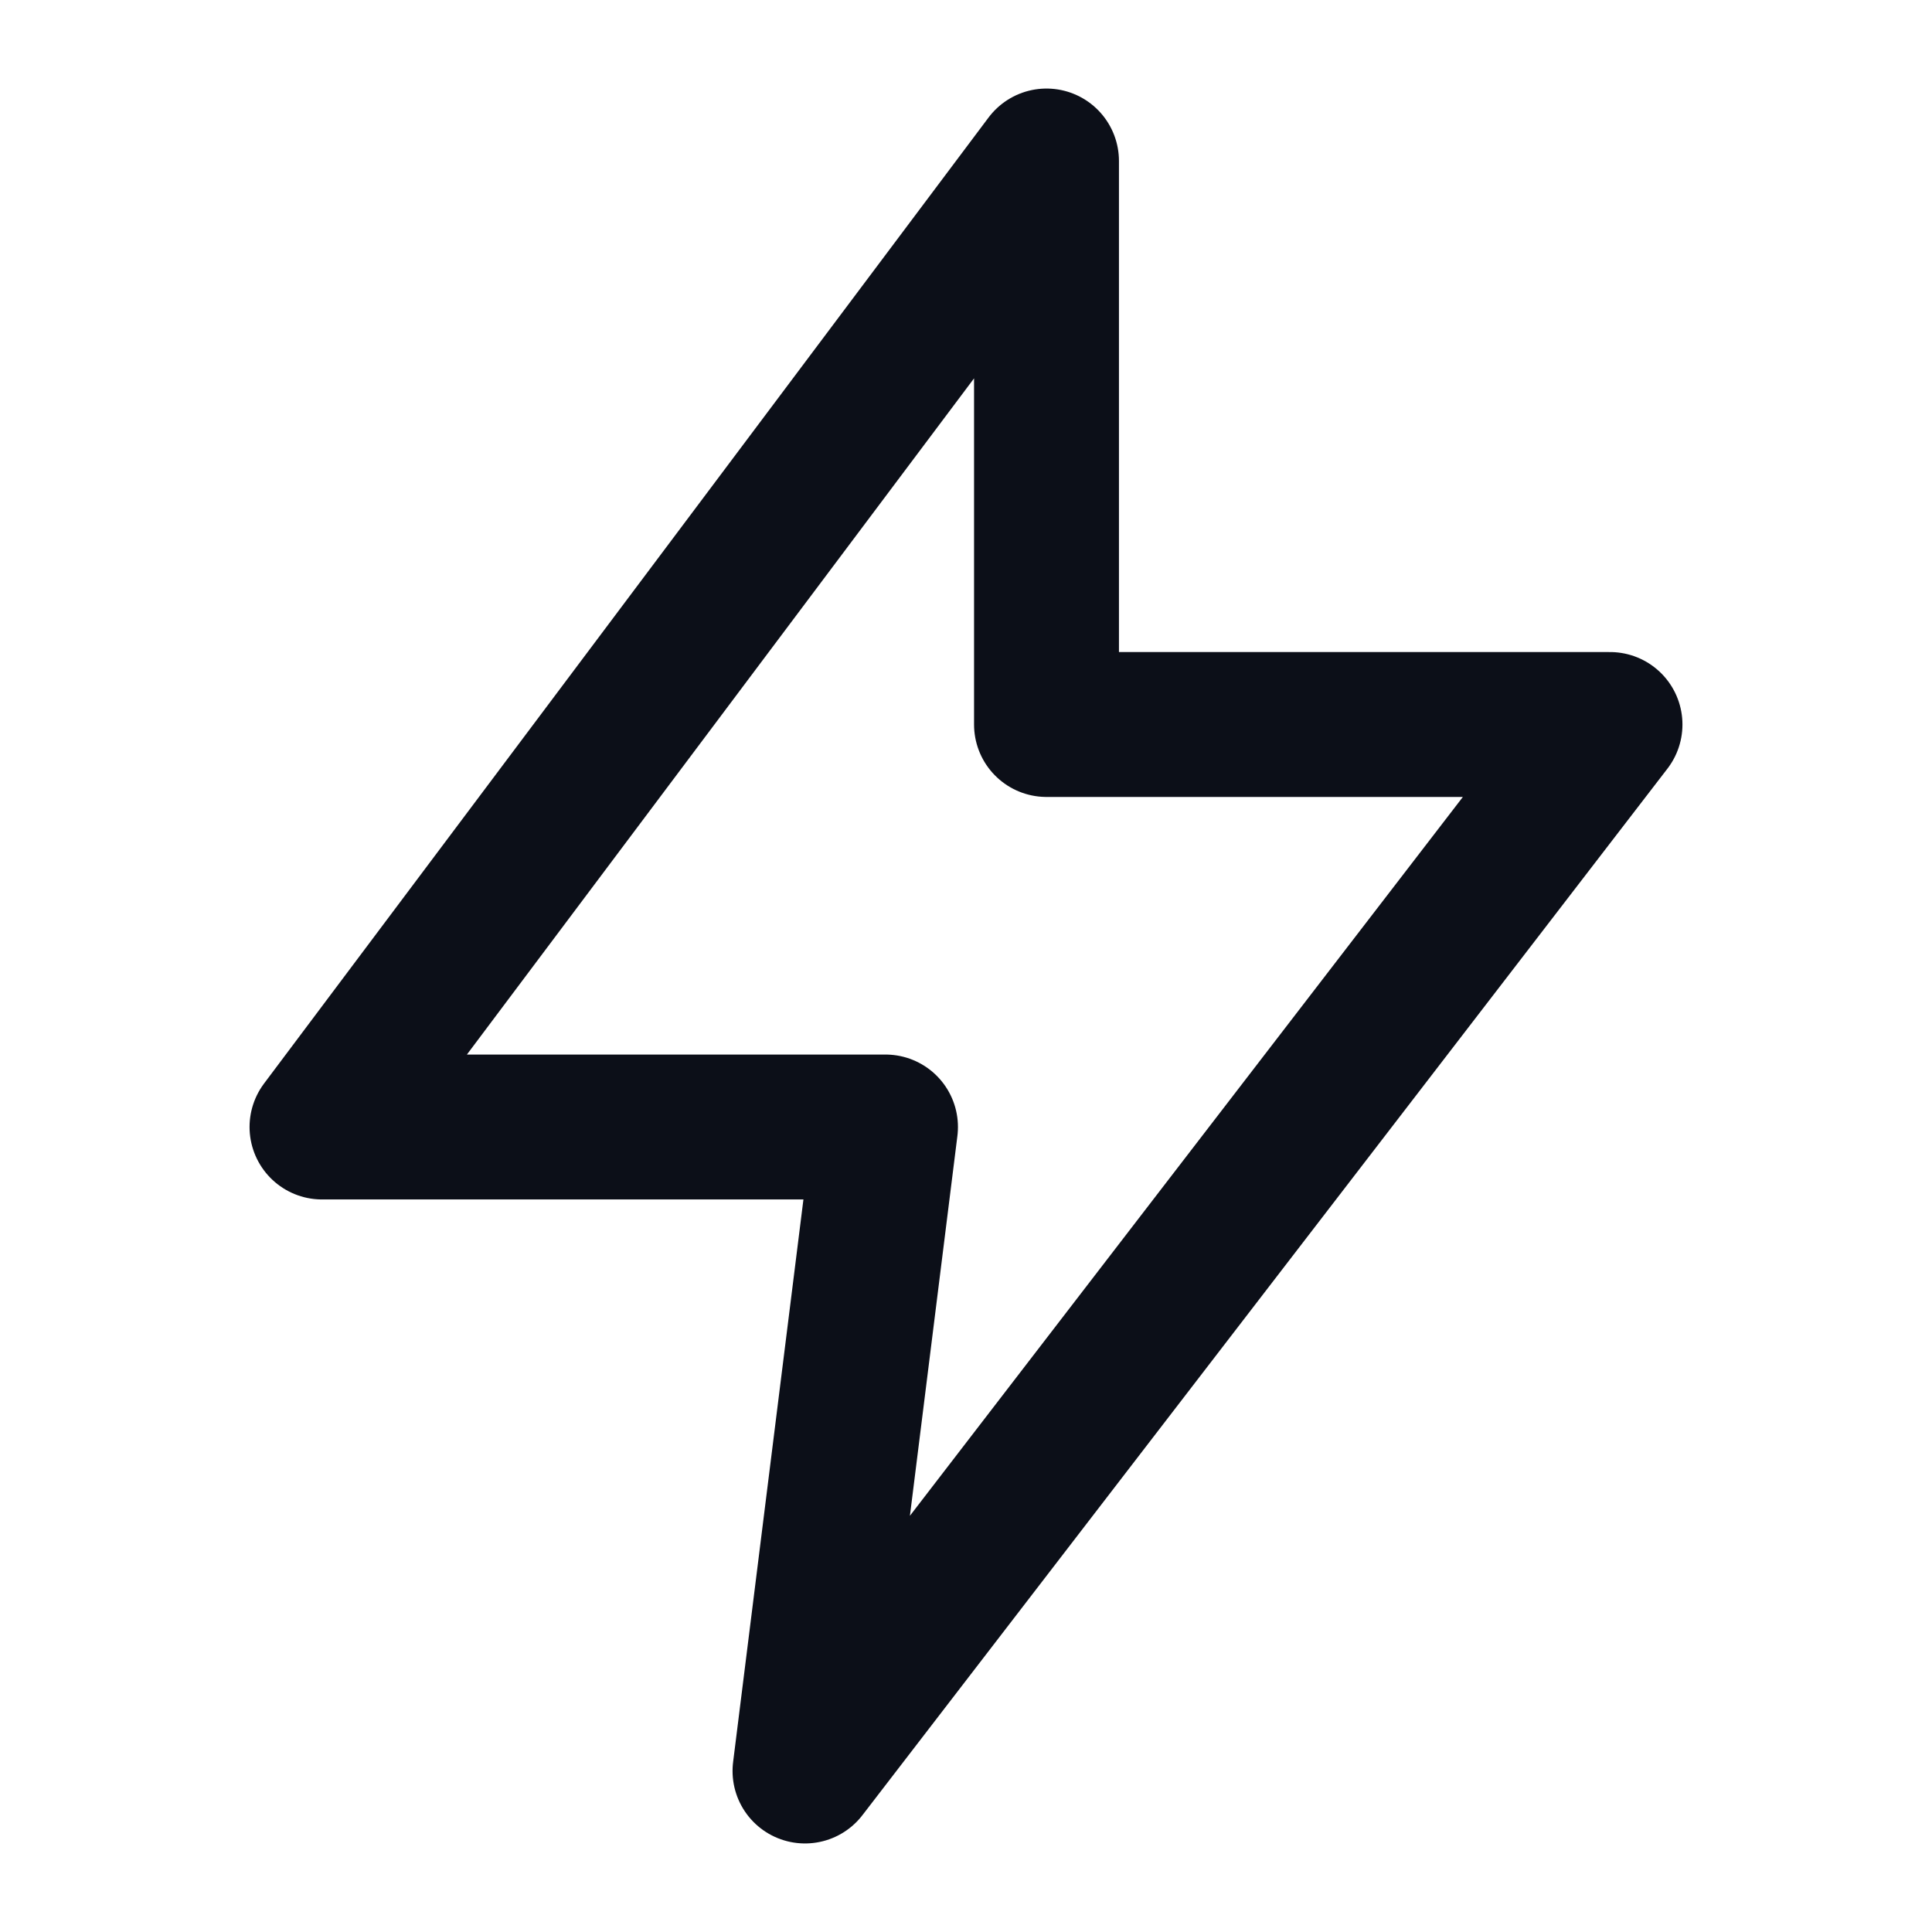
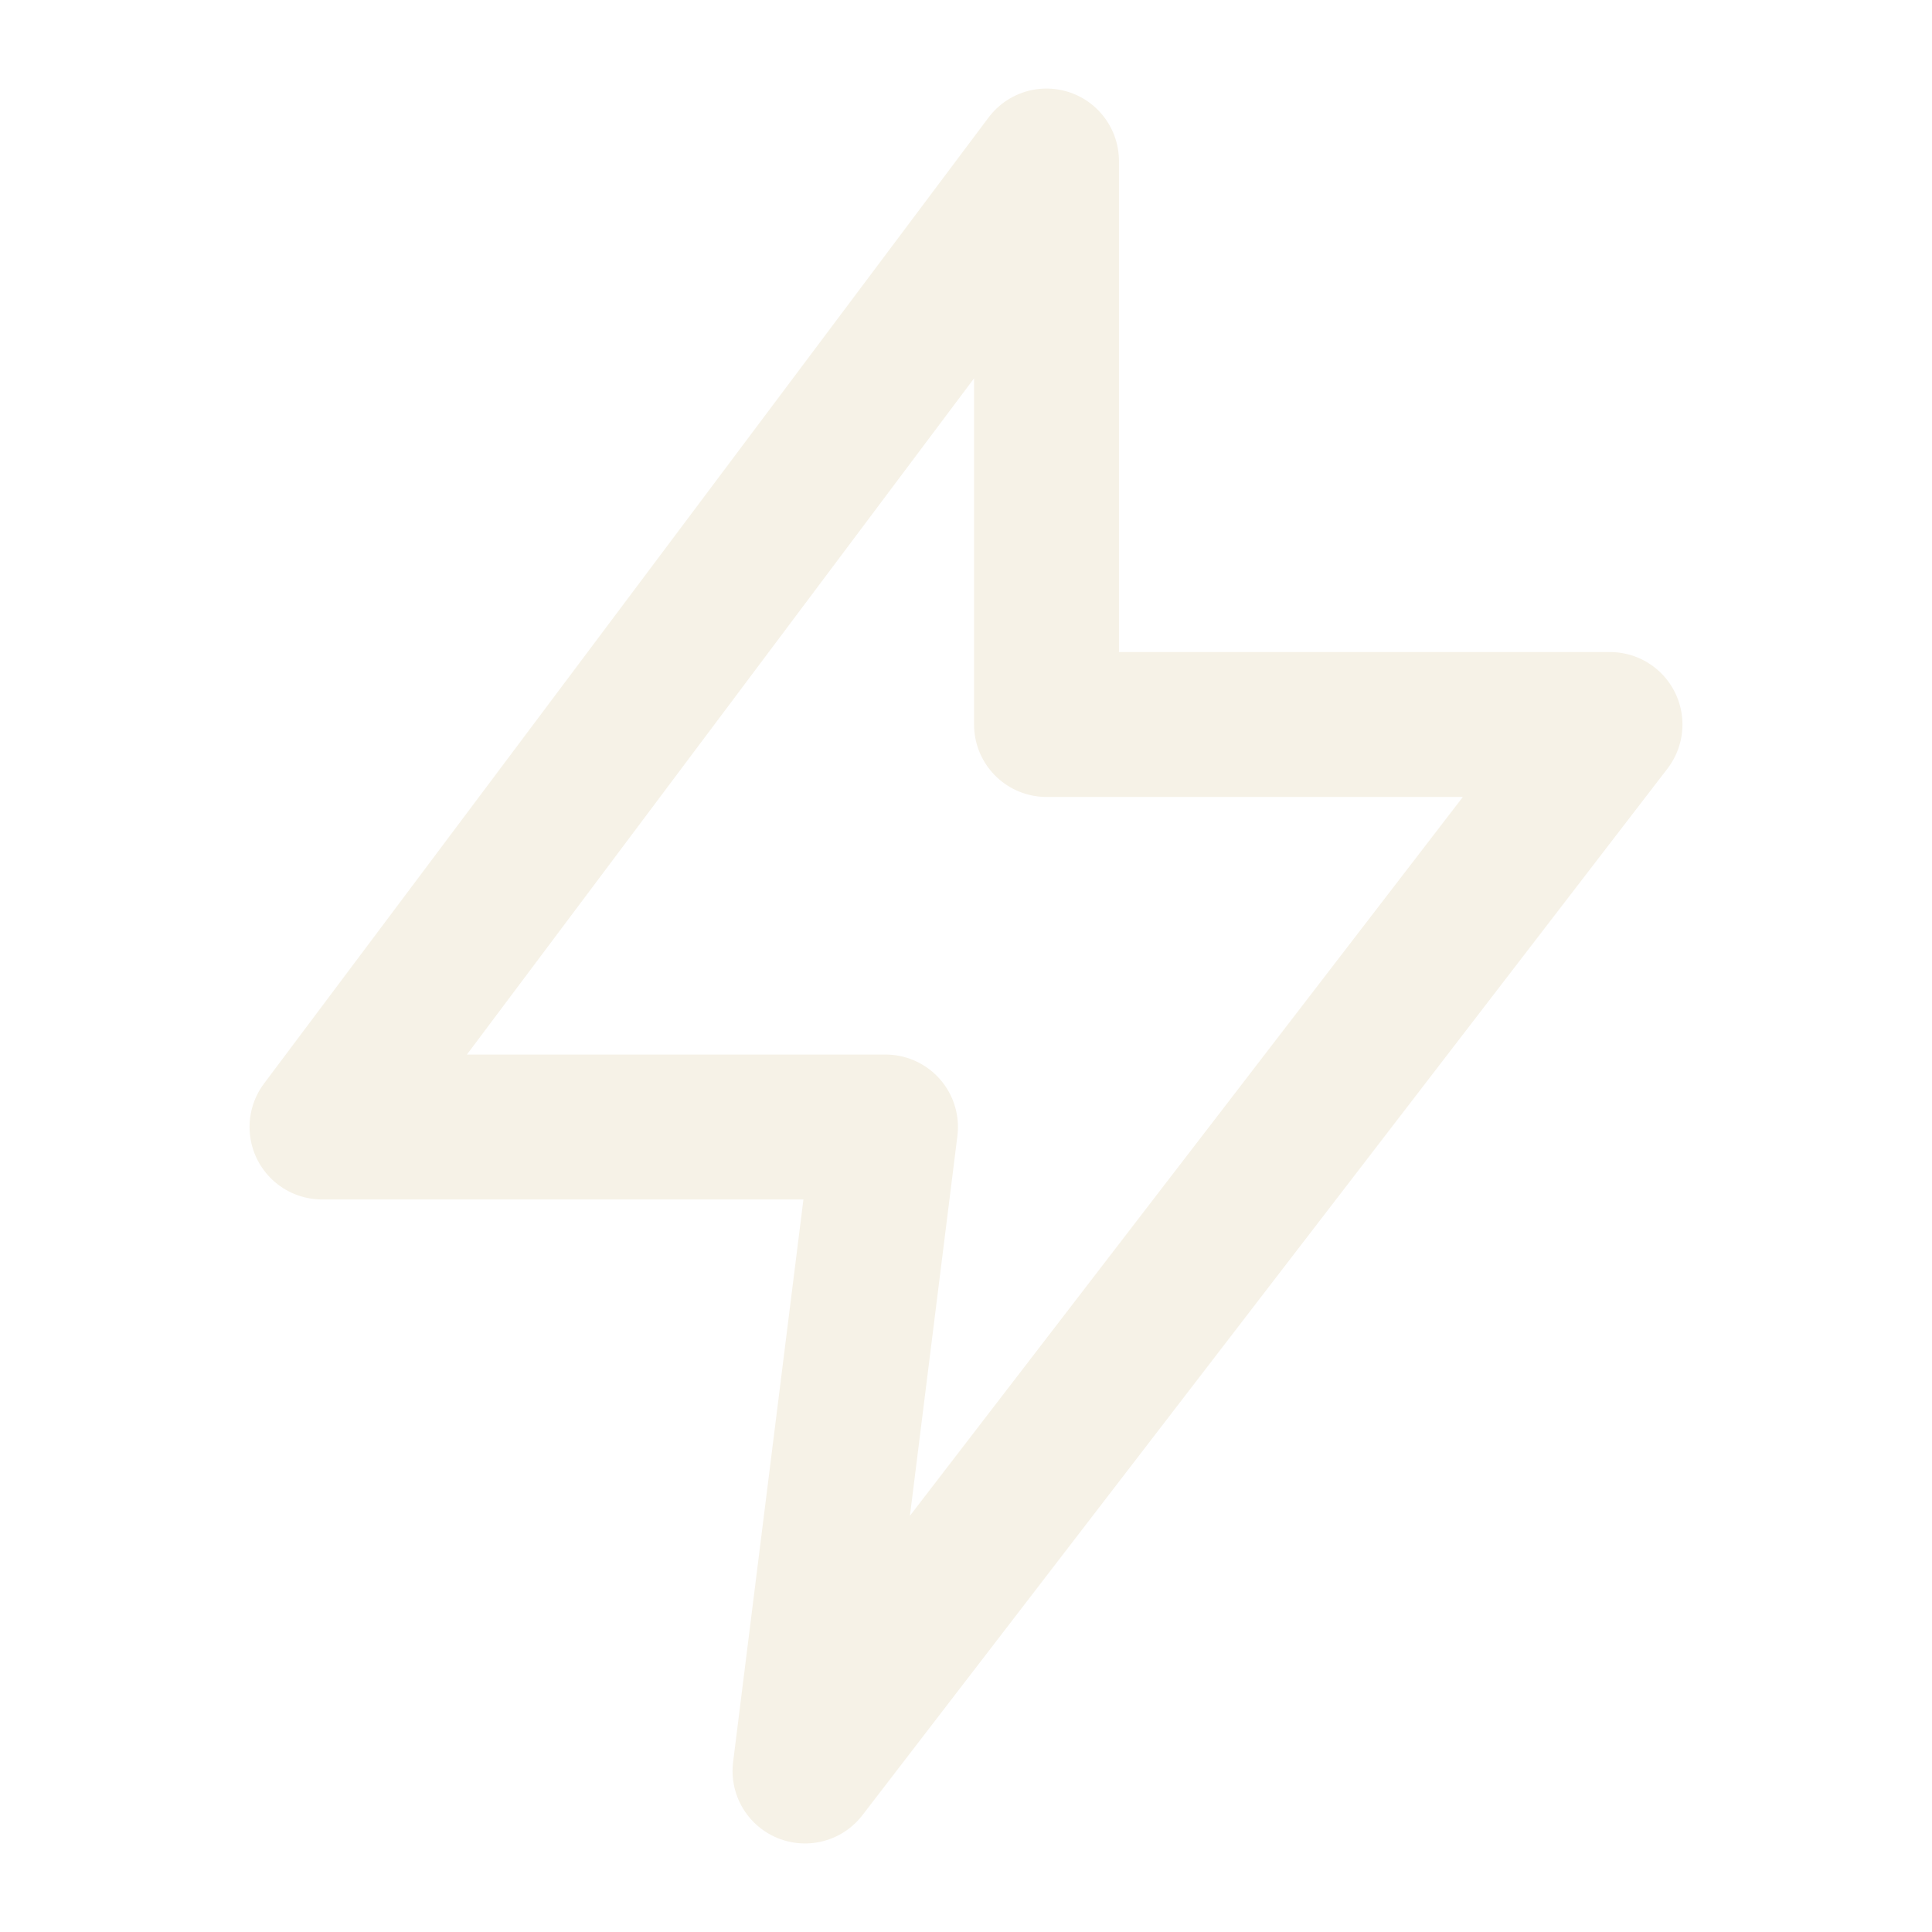
<svg xmlns="http://www.w3.org/2000/svg" viewBox="0 0 24 24" width="24" height="24">
-   <g fill="none" stroke="#0C0F18" stroke-width="1.8" stroke-linecap="round" stroke-linejoin="round">
+   <g fill="none" stroke="#F6F2E7" stroke-width="1.8" stroke-linecap="round" stroke-linejoin="round">
    <path d="M13 2L4 14h7l-1 8 10-13h-7z" />
  </g>
</svg>
